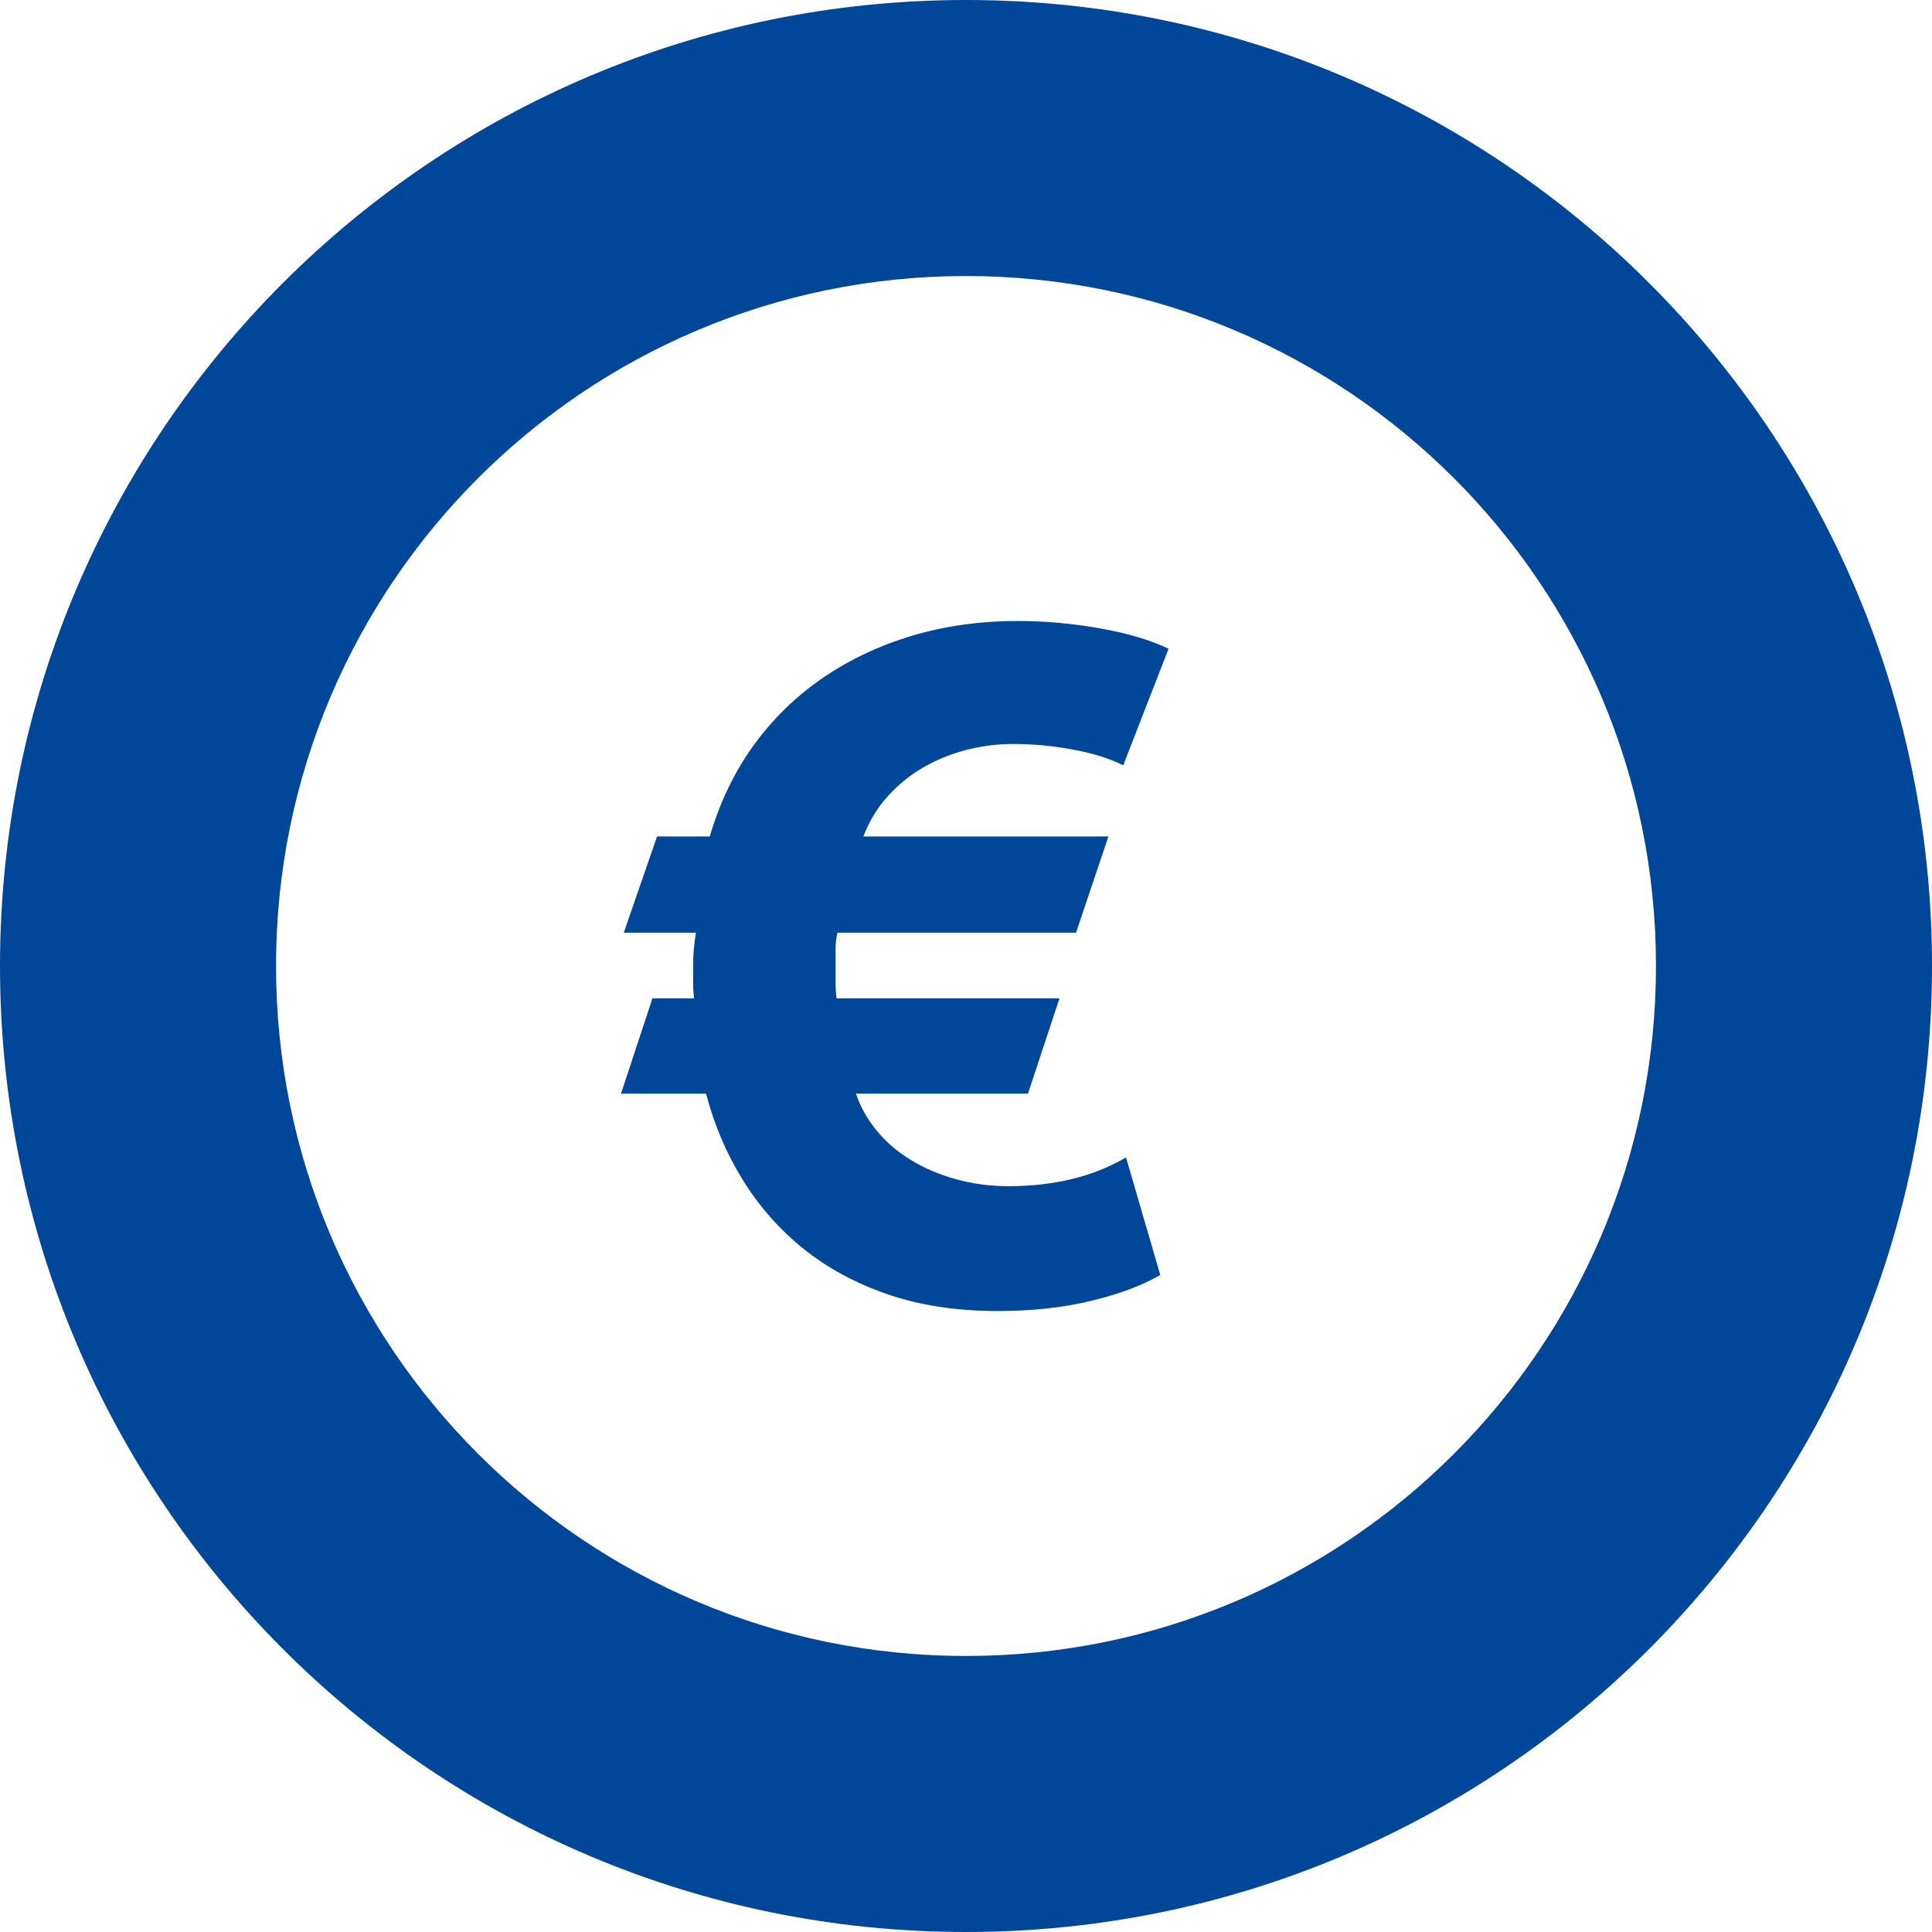
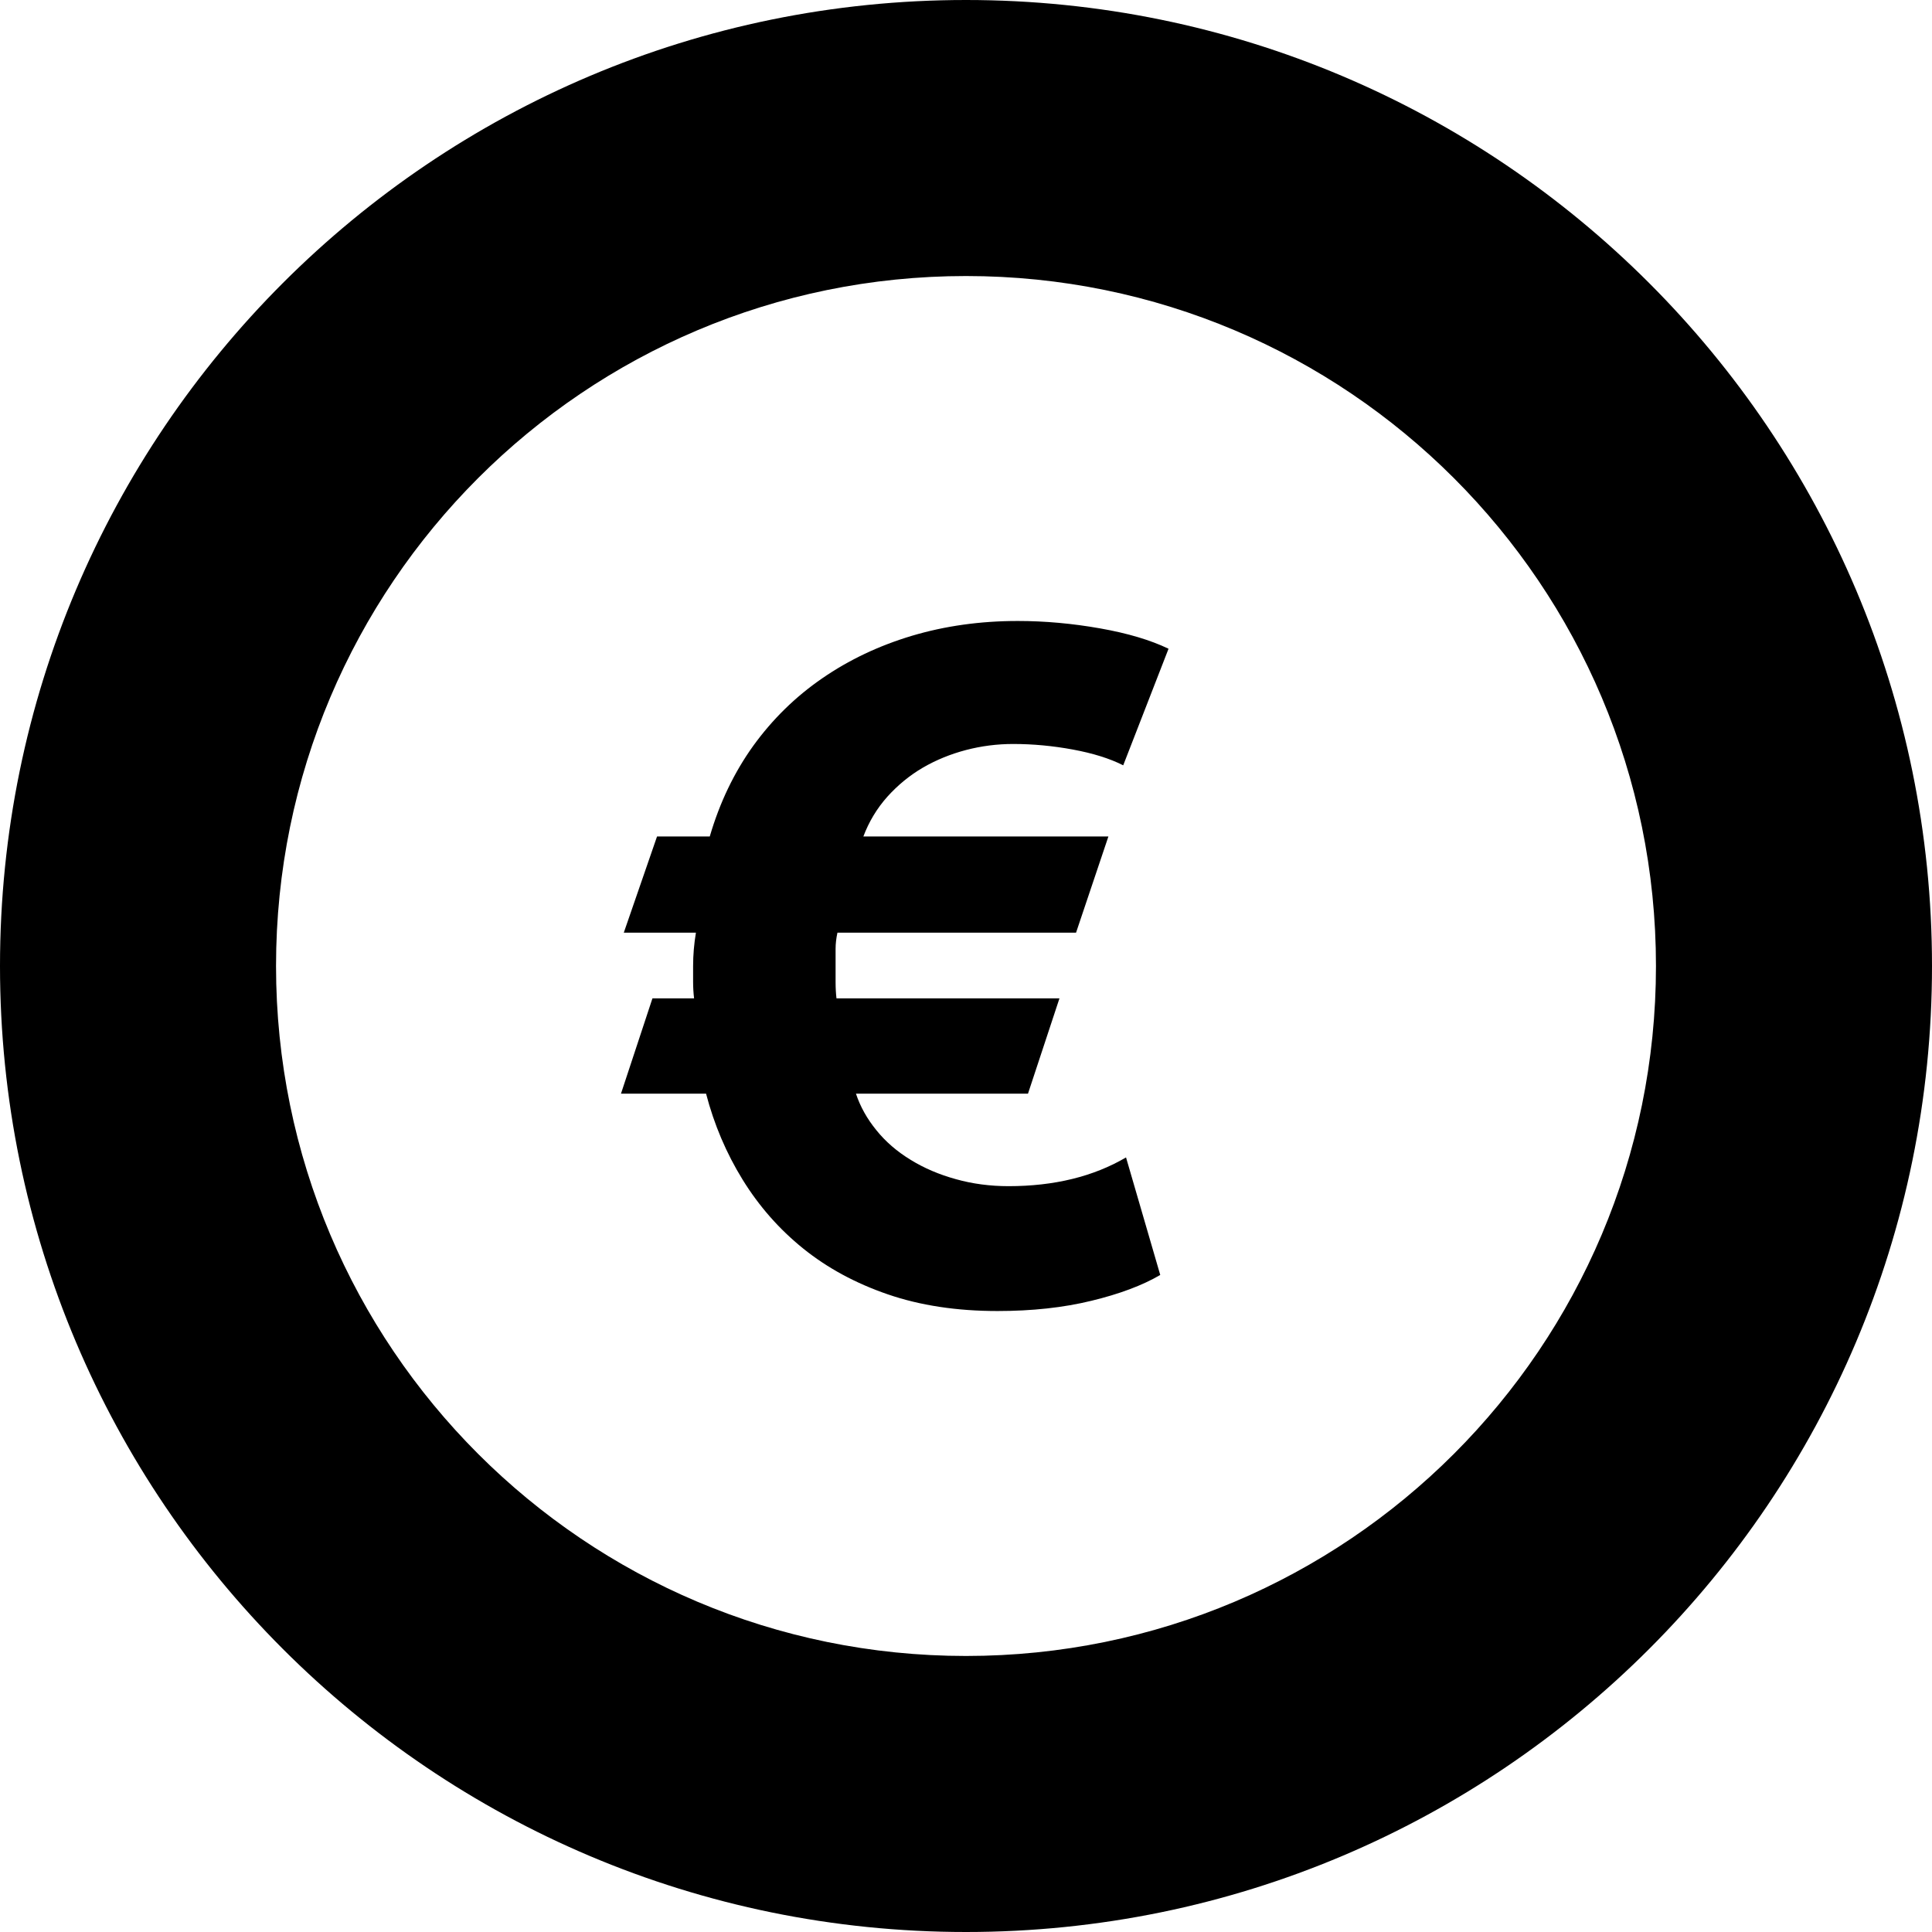
- <svg xmlns="http://www.w3.org/2000/svg" width="24" height="24" viewBox="0 0 24 24" fill="none">
-   <path fill-rule="evenodd" clip-rule="evenodd" d="M12 0C18.627 0 24 5.373 24 12C24 18.627 18.627 24 12 24C5.373 24 0 18.627 0 12C0 5.373 5.373 0 12 0ZM12 3.429C7.266 3.429 3.429 7.266 3.429 12C3.429 16.734 7.266 20.571 12 20.571C16.734 20.571 20.571 16.734 20.571 12C20.571 7.266 16.734 3.429 12 3.429ZM12.643 7.714C12.98 7.714 13.321 7.745 13.666 7.806C14.011 7.867 14.294 7.952 14.516 8.059L13.953 9.507C13.785 9.422 13.576 9.357 13.327 9.311C13.078 9.265 12.831 9.242 12.586 9.242C12.387 9.242 12.191 9.267 12 9.317C11.809 9.367 11.63 9.44 11.466 9.535C11.301 9.631 11.154 9.752 11.023 9.897C10.893 10.043 10.794 10.208 10.725 10.391H13.769L13.367 11.586H10.403C10.388 11.655 10.38 11.722 10.38 11.787V12.201C10.38 12.274 10.384 12.341 10.391 12.402H13.161L12.77 13.586H10.633C10.686 13.746 10.771 13.898 10.886 14.039C11 14.181 11.142 14.304 11.311 14.407C11.479 14.511 11.667 14.591 11.874 14.648C12.08 14.706 12.299 14.735 12.528 14.735C13.095 14.735 13.582 14.616 13.988 14.378L14.413 15.838C14.191 15.968 13.905 16.075 13.557 16.159C13.208 16.244 12.82 16.286 12.391 16.286C11.885 16.286 11.431 16.217 11.029 16.079C10.627 15.941 10.277 15.751 9.978 15.51C9.679 15.269 9.428 14.983 9.225 14.654C9.022 14.325 8.871 13.969 8.771 13.586H7.714L8.105 12.402H8.622C8.614 12.333 8.61 12.264 8.61 12.195V12C8.61 11.862 8.622 11.724 8.645 11.586H7.749L8.162 10.391H8.817C8.94 9.97 9.12 9.595 9.357 9.265C9.595 8.936 9.88 8.656 10.213 8.427C10.546 8.197 10.918 8.021 11.328 7.898C11.738 7.776 12.176 7.714 12.643 7.714Z" fill="#004699" />
+ <svg xmlns="http://www.w3.org/2000/svg" viewBox="0 0 24 24">
+   <path fill-rule="evenodd" clip-rule="evenodd" d="M12 0C18.627 0 24 5.373 24 12C24 18.627 18.627 24 12 24C5.373 24 0 18.627 0 12C0 5.373 5.373 0 12 0ZM12 3.429C7.266 3.429 3.429 7.266 3.429 12C3.429 16.734 7.266 20.571 12 20.571C16.734 20.571 20.571 16.734 20.571 12C20.571 7.266 16.734 3.429 12 3.429ZM12.643 7.714C12.98 7.714 13.321 7.745 13.666 7.806C14.011 7.867 14.294 7.952 14.516 8.059L13.953 9.507C13.785 9.422 13.576 9.357 13.327 9.311C13.078 9.265 12.831 9.242 12.586 9.242C12.387 9.242 12.191 9.267 12 9.317C11.809 9.367 11.63 9.44 11.466 9.535C11.301 9.631 11.154 9.752 11.023 9.897C10.893 10.043 10.794 10.208 10.725 10.391H13.769L13.367 11.586H10.403C10.388 11.655 10.38 11.722 10.38 11.787V12.201C10.38 12.274 10.384 12.341 10.391 12.402H13.161L12.77 13.586H10.633C10.686 13.746 10.771 13.898 10.886 14.039C11 14.181 11.142 14.304 11.311 14.407C11.479 14.511 11.667 14.591 11.874 14.648C12.08 14.706 12.299 14.735 12.528 14.735C13.095 14.735 13.582 14.616 13.988 14.378L14.413 15.838C14.191 15.968 13.905 16.075 13.557 16.159C13.208 16.244 12.82 16.286 12.391 16.286C11.885 16.286 11.431 16.217 11.029 16.079C10.627 15.941 10.277 15.751 9.978 15.51C9.679 15.269 9.428 14.983 9.225 14.654C9.022 14.325 8.871 13.969 8.771 13.586H7.714L8.105 12.402H8.622C8.614 12.333 8.61 12.264 8.61 12.195V12C8.61 11.862 8.622 11.724 8.645 11.586H7.749L8.162 10.391H8.817C8.94 9.97 9.12 9.595 9.357 9.265C9.595 8.936 9.88 8.656 10.213 8.427C10.546 8.197 10.918 8.021 11.328 7.898C11.738 7.776 12.176 7.714 12.643 7.714Z" />
</svg>
